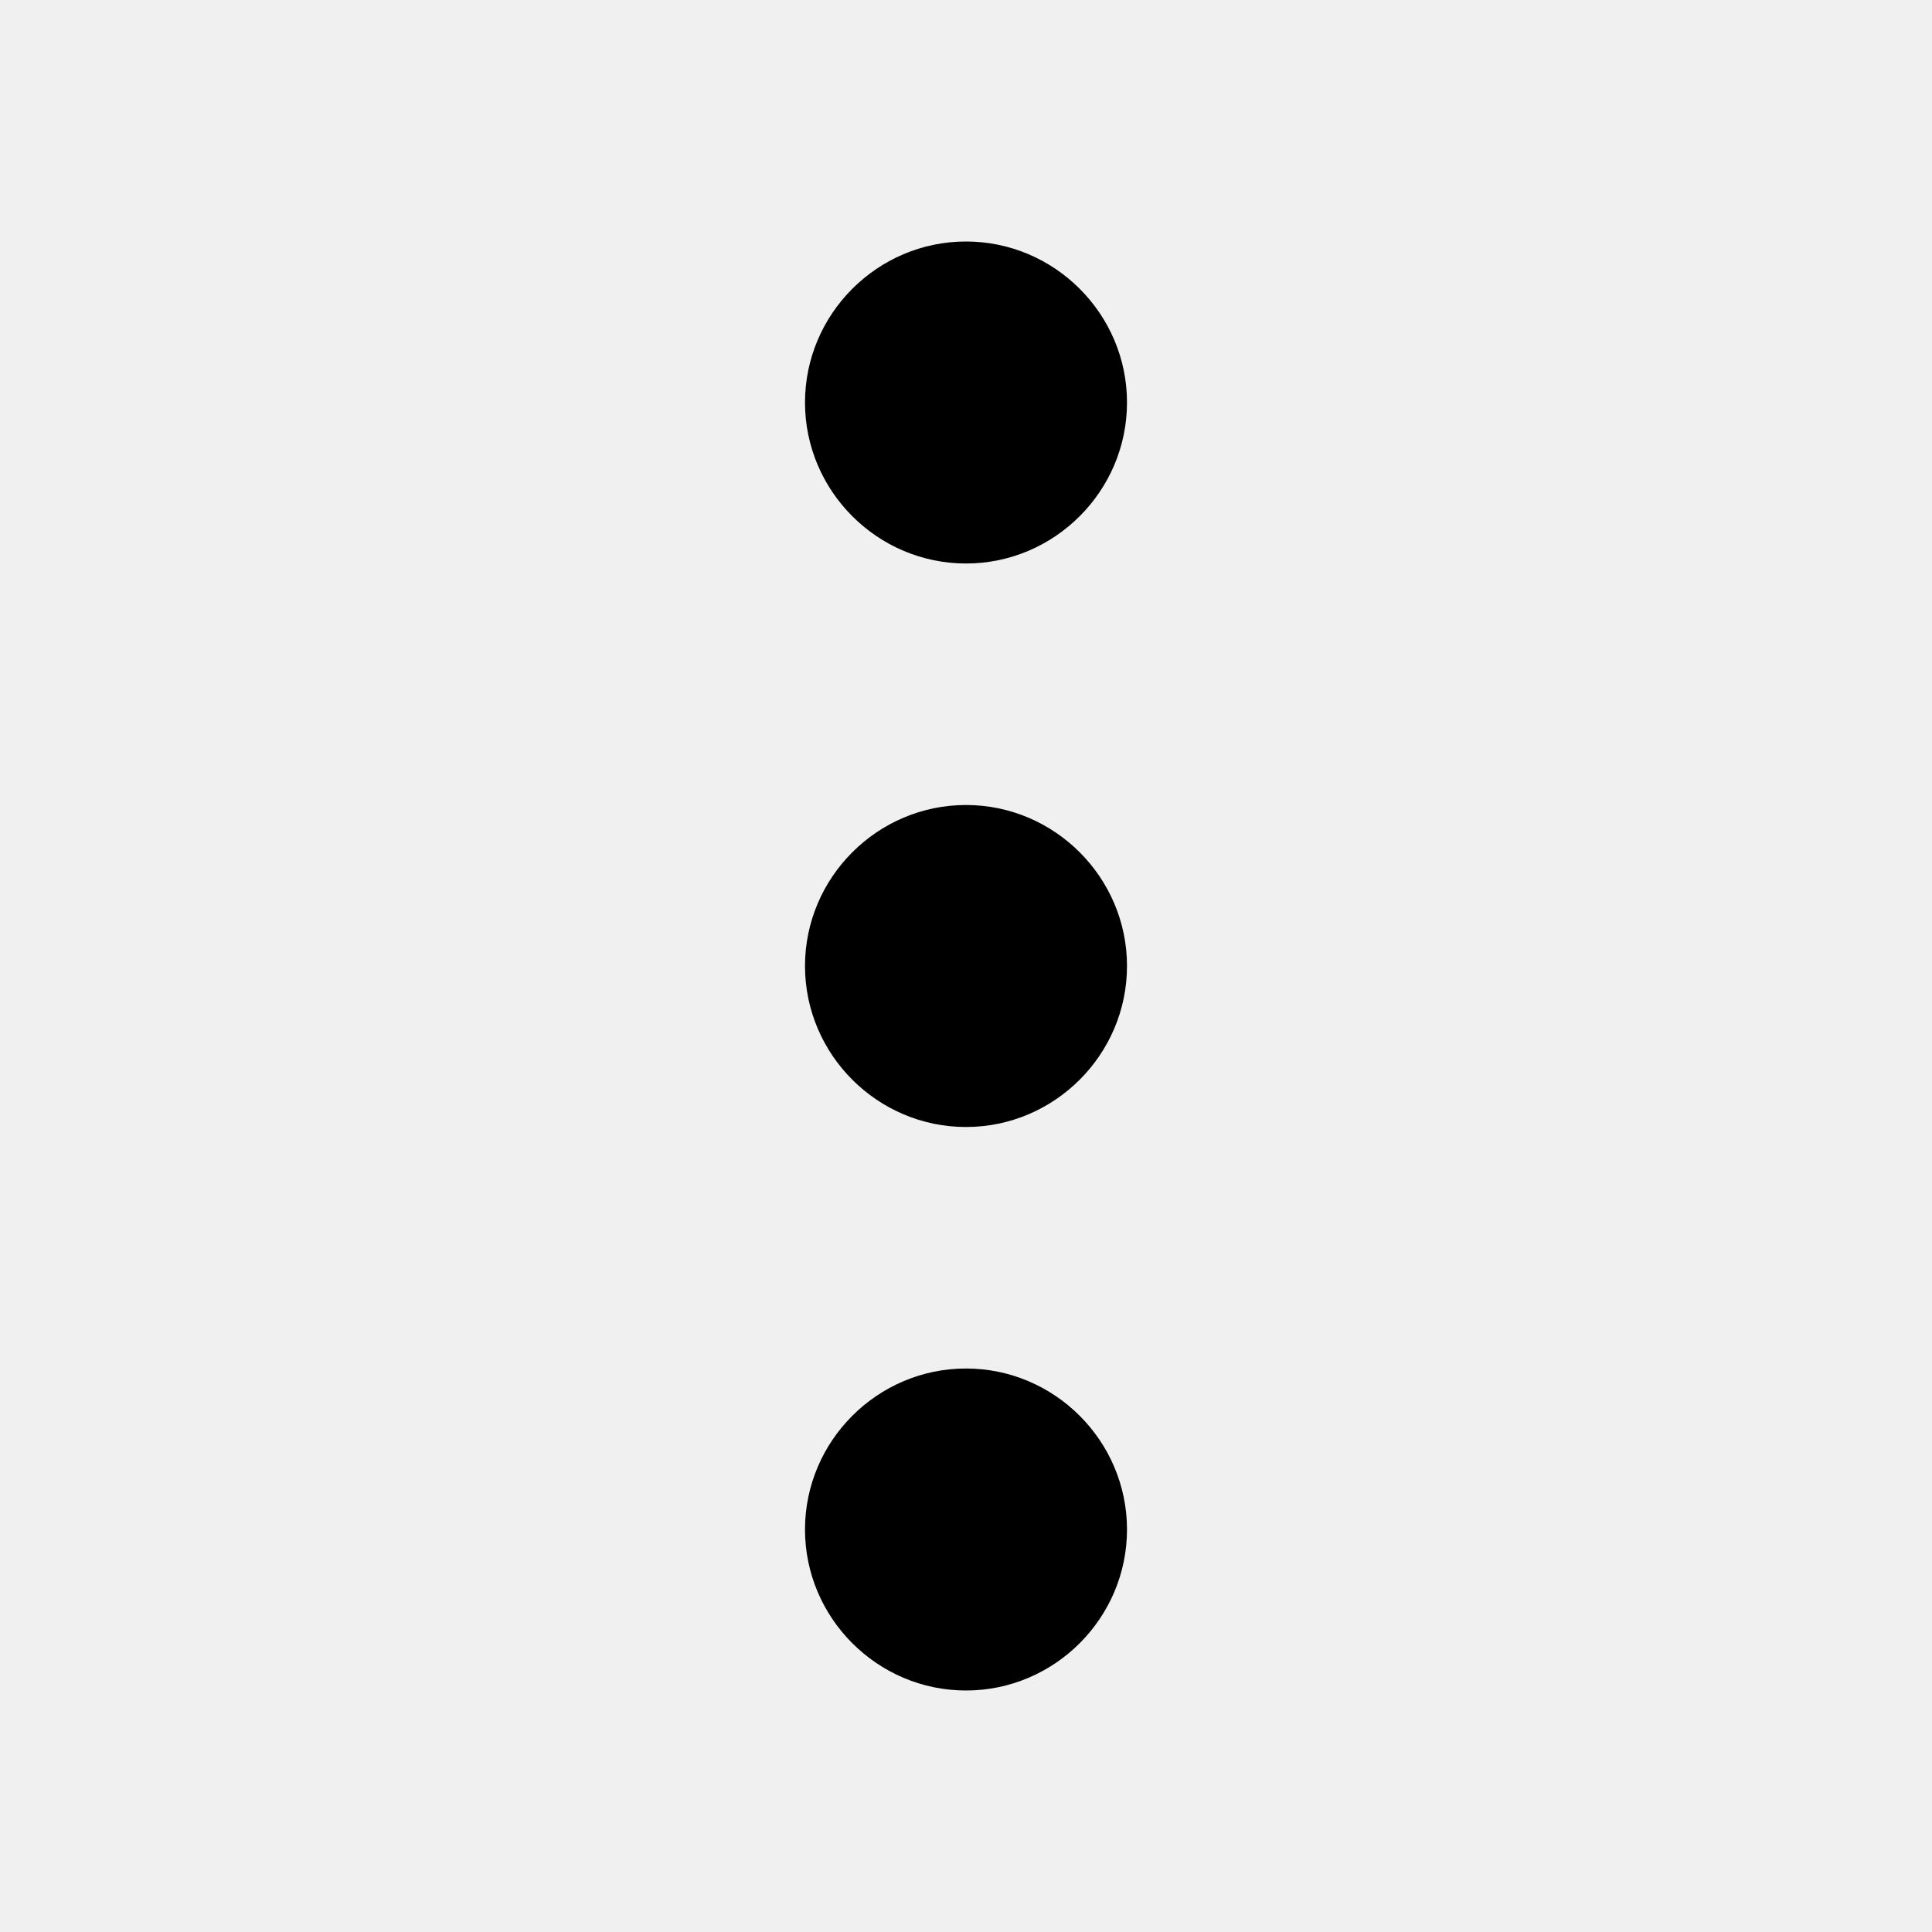
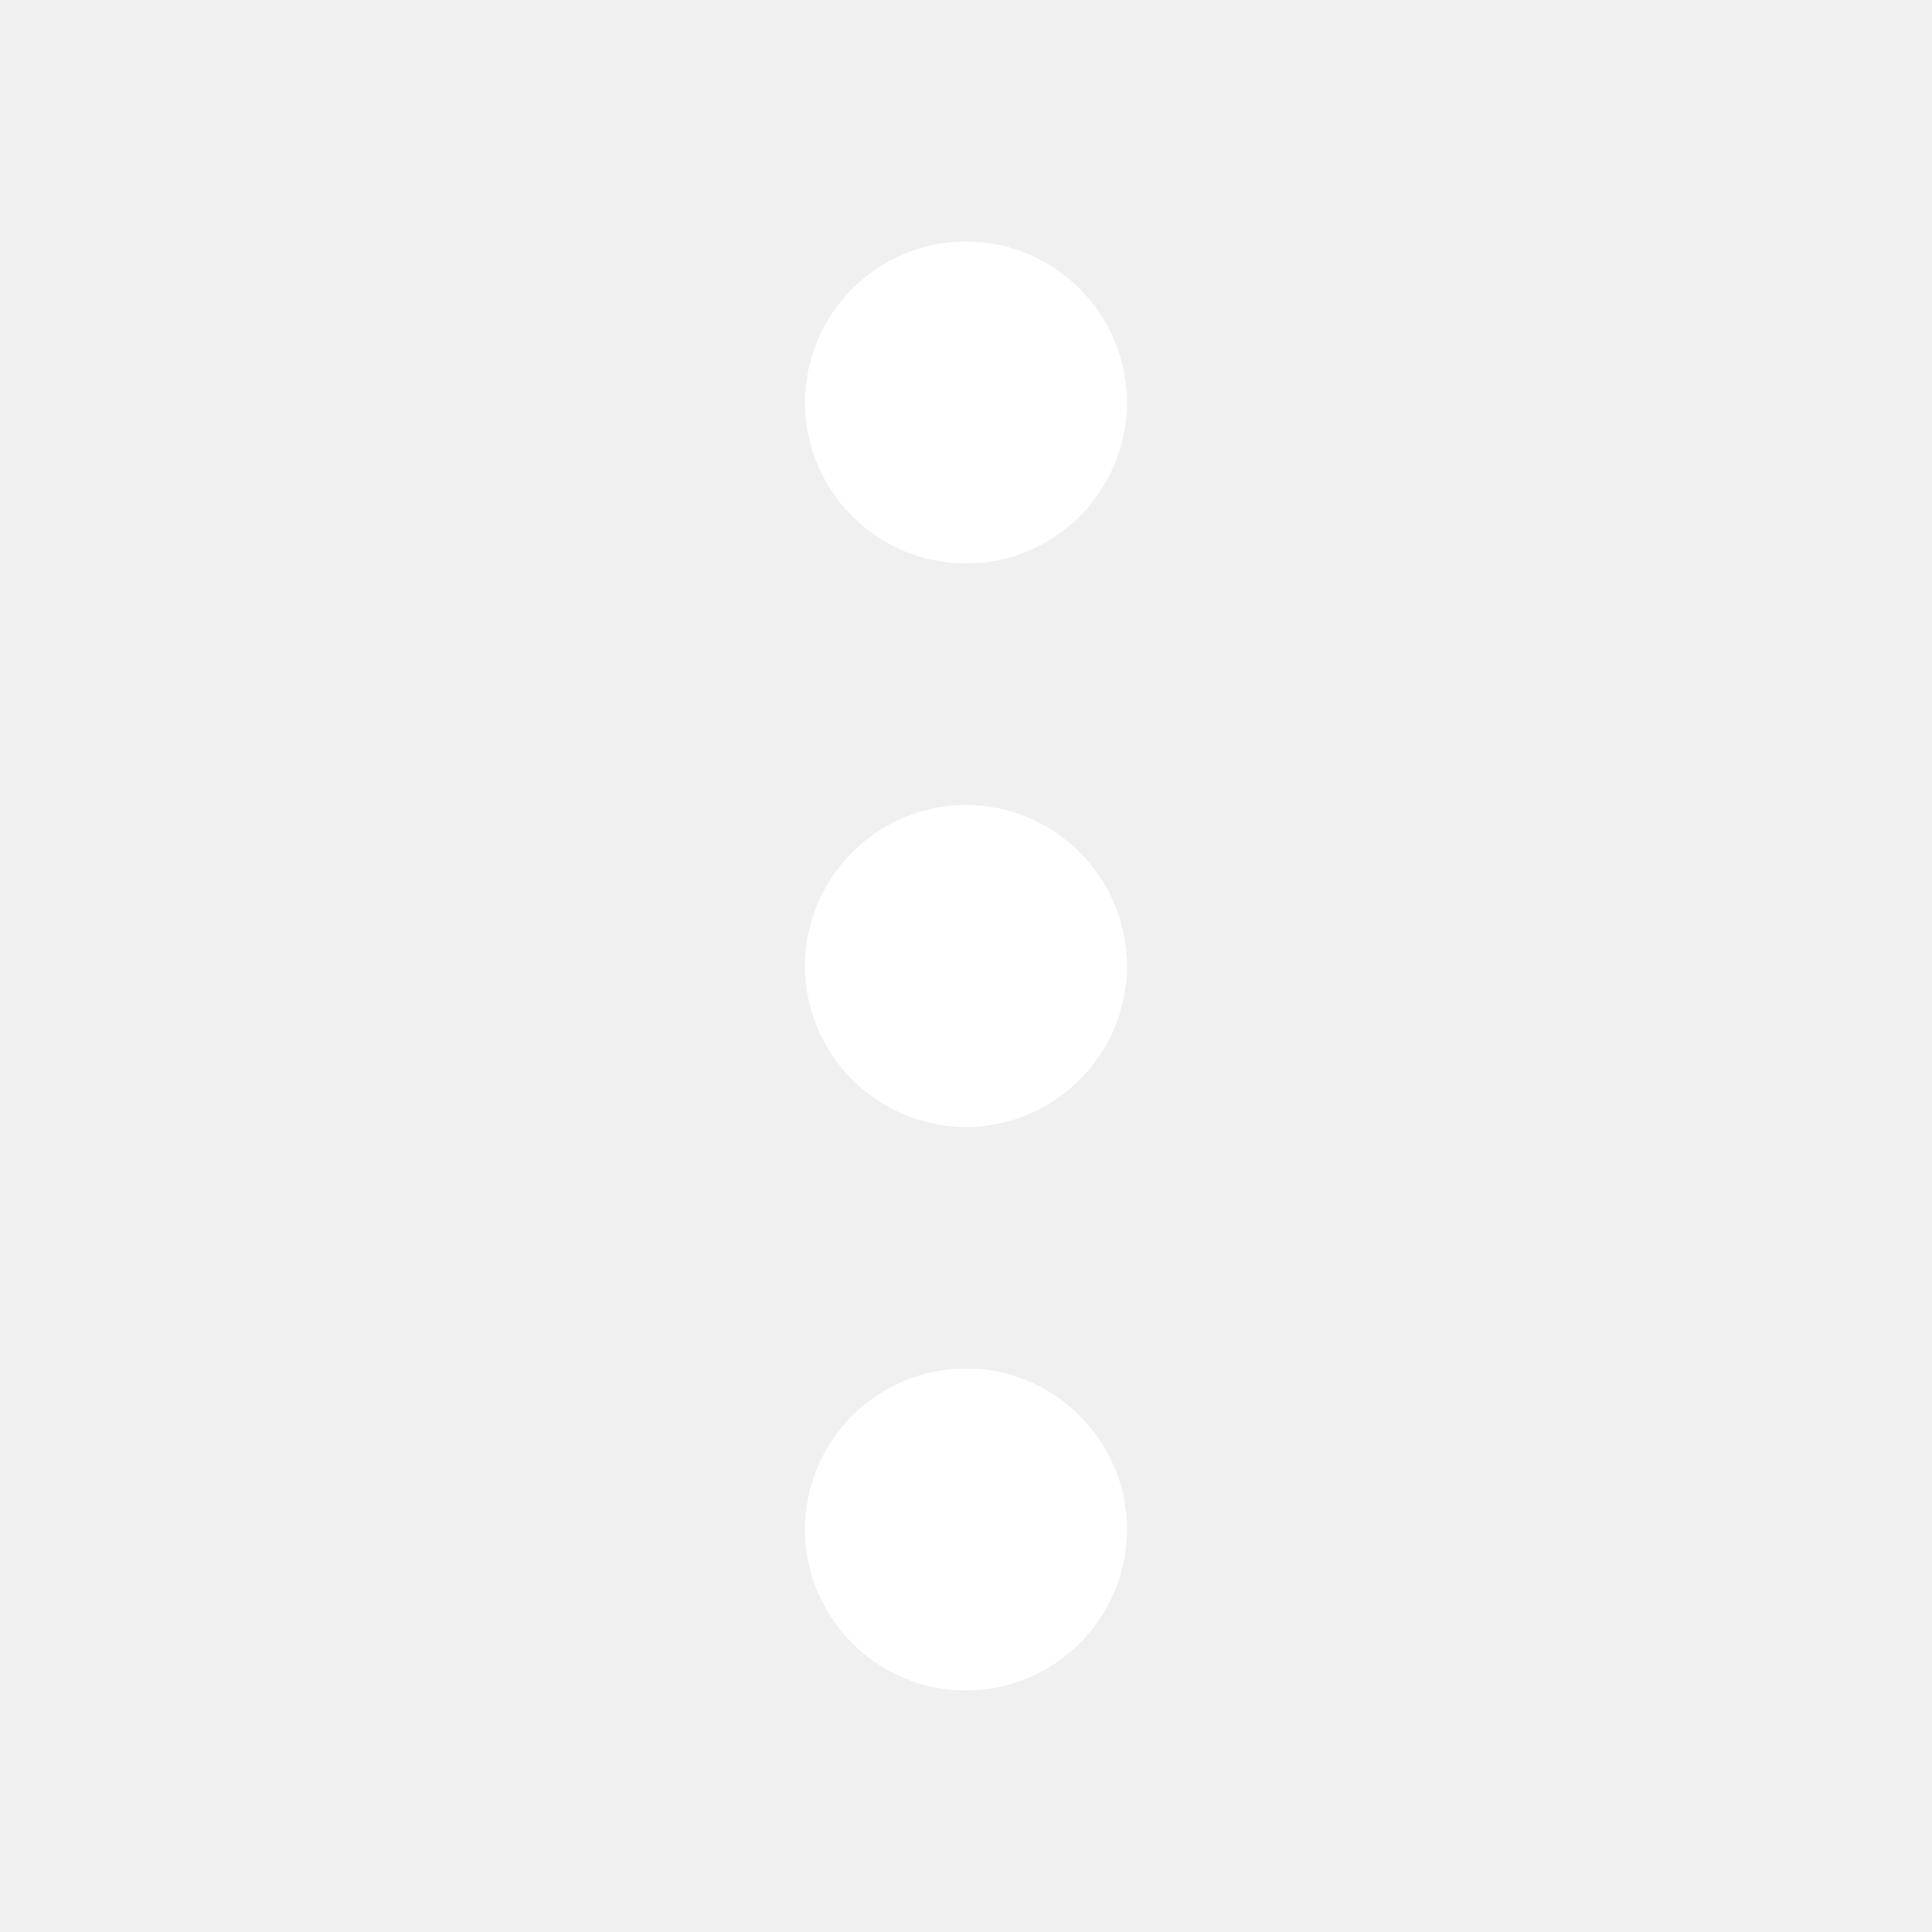
<svg xmlns="http://www.w3.org/2000/svg" width="24" height="24" viewBox="0 0 24 24" fill="none">
-   <path d="M10 19C10 20.1 10.9 21 12 21C13.1 21 14 20.1 14 19C14 17.9 13.1 17 12 17C10.9 17 10 17.9 10 19Z" fill="currentColor" />
-   <path d="M10 5C10 6.1 10.9 7 12 7C13.1 7 14 6.1 14 5C14 3.9 13.1 3 12 3C10.9 3 10 3.9 10 5Z" fill="currentColor" />
-   <path d="M10 12C10 13.1 10.9 14 12 14C13.1 14 14 13.1 14 12C14 10.9 13.1 10 12 10C10.9 10 10 10.9 10 12Z" fill="currentColor" />
+   <path d="M10 19C10 20.1 10.9 21 12 21C13.1 21 14 20.1 14 19C14 17.9 13.1 17 12 17C10.9 17 10 17.9 10 19Z" fill="#fff" />
+   <path d="M10 5C10 6.1 10.9 7 12 7C13.1 7 14 6.1 14 5C14 3.9 13.1 3 12 3C10.9 3 10 3.9 10 5Z" fill="#fff" />
+   <path d="M10 12C10 13.1 10.9 14 12 14C13.1 14 14 13.1 14 12C14 10.9 13.1 10 12 10C10.9 10 10 10.9 10 12Z" fill="#fff" />
</svg>
